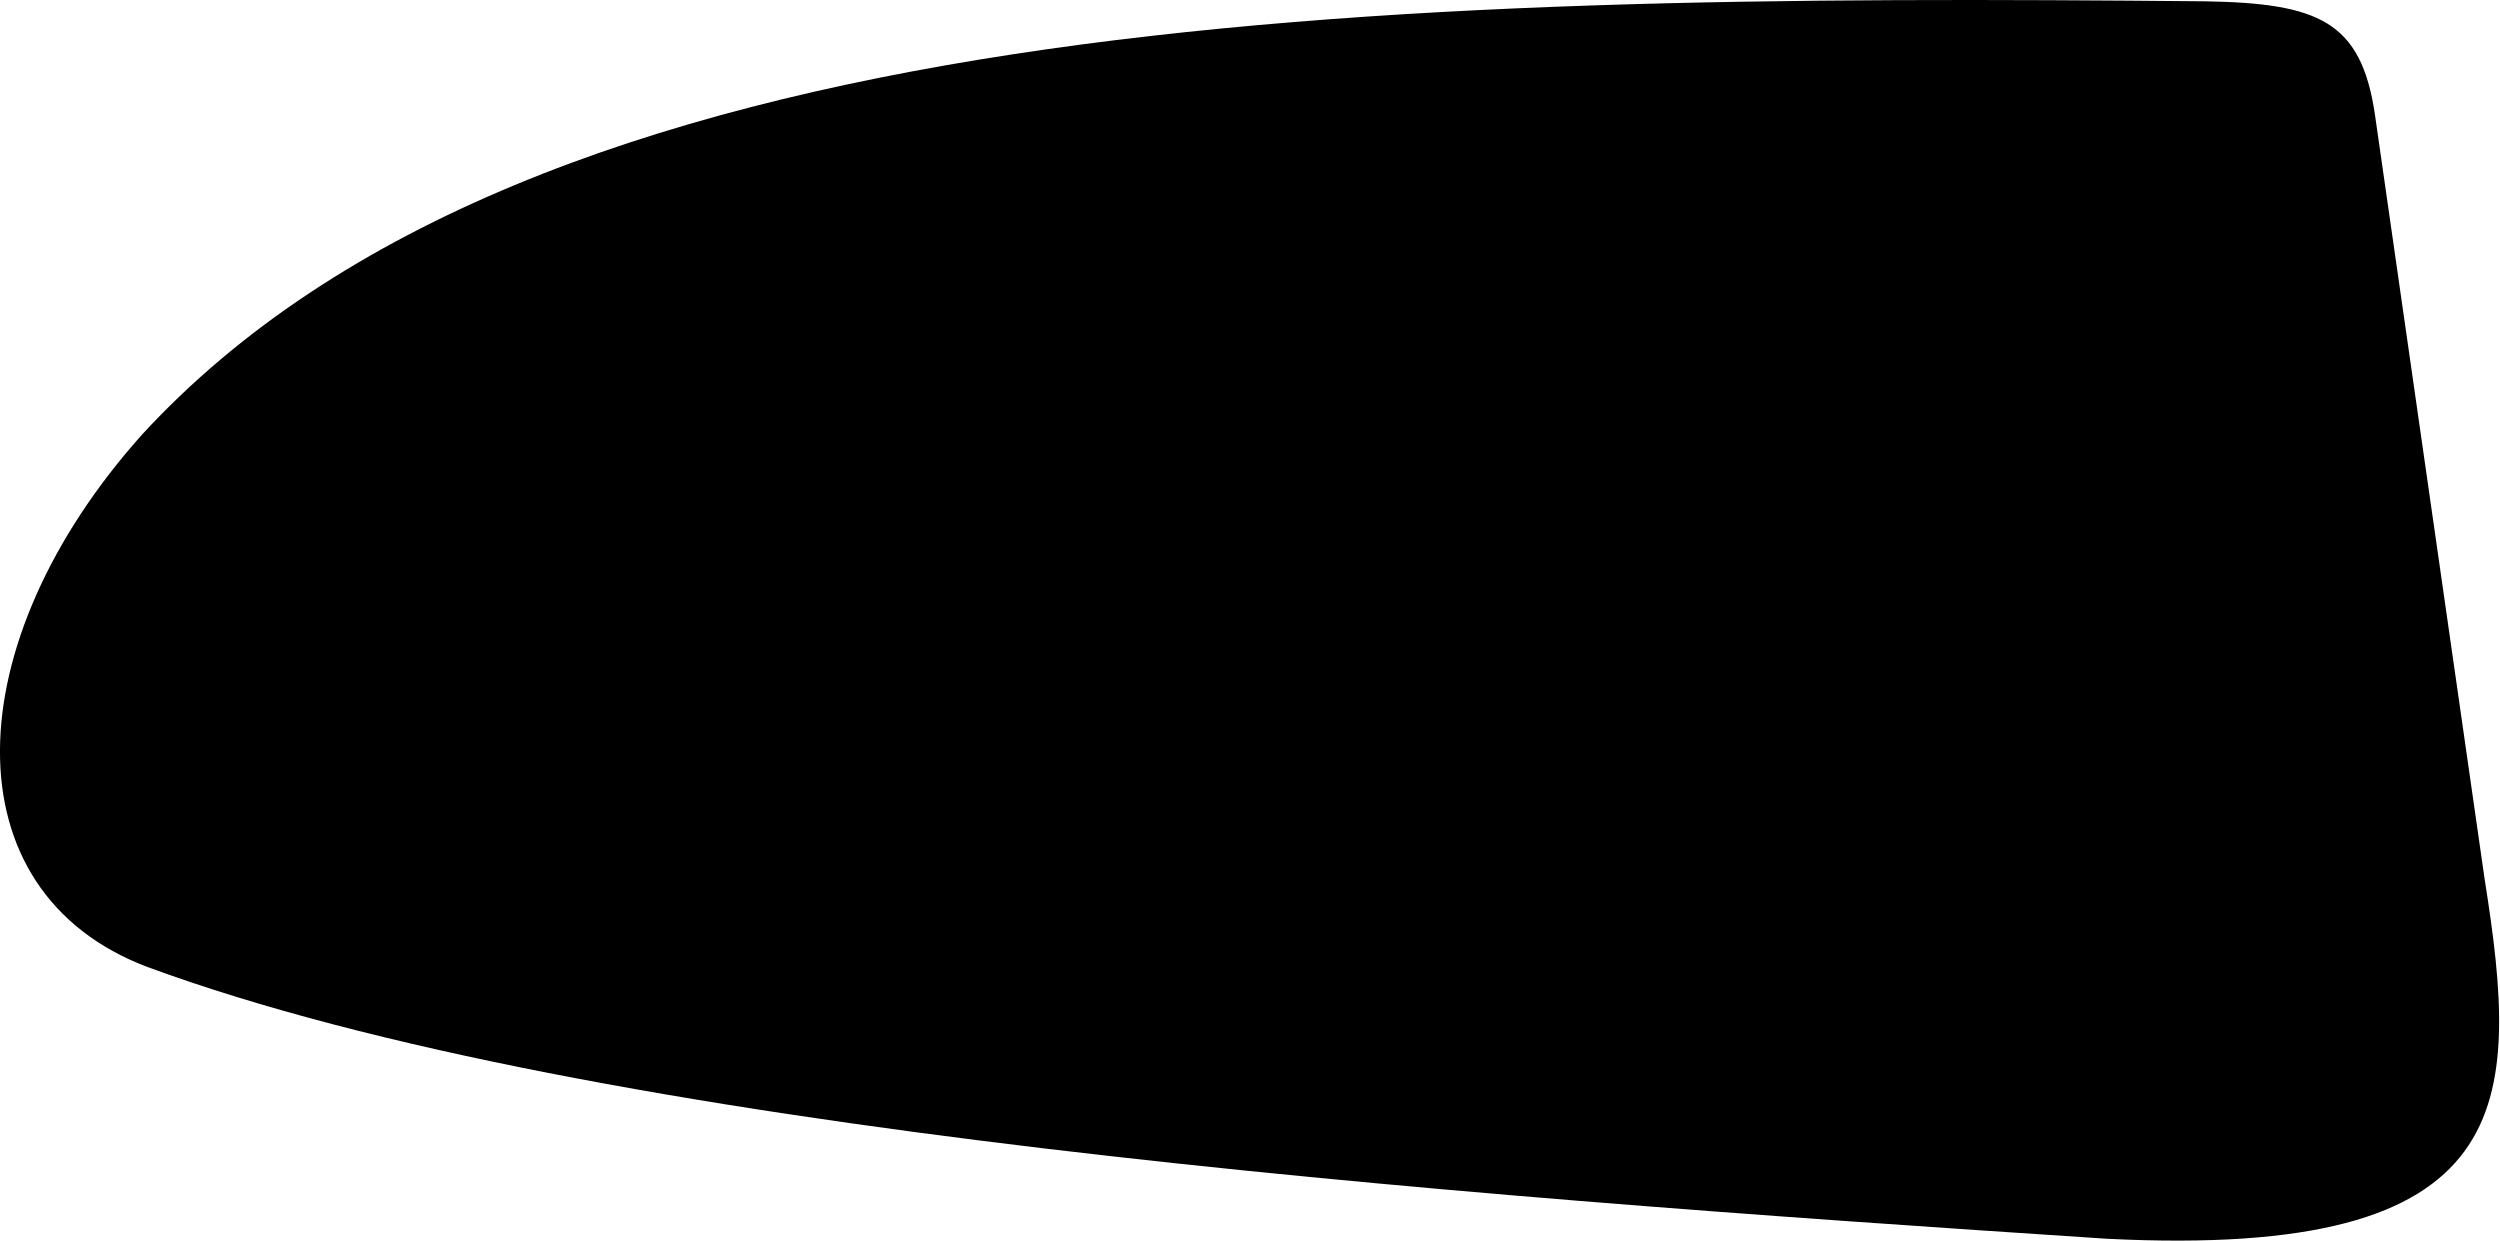
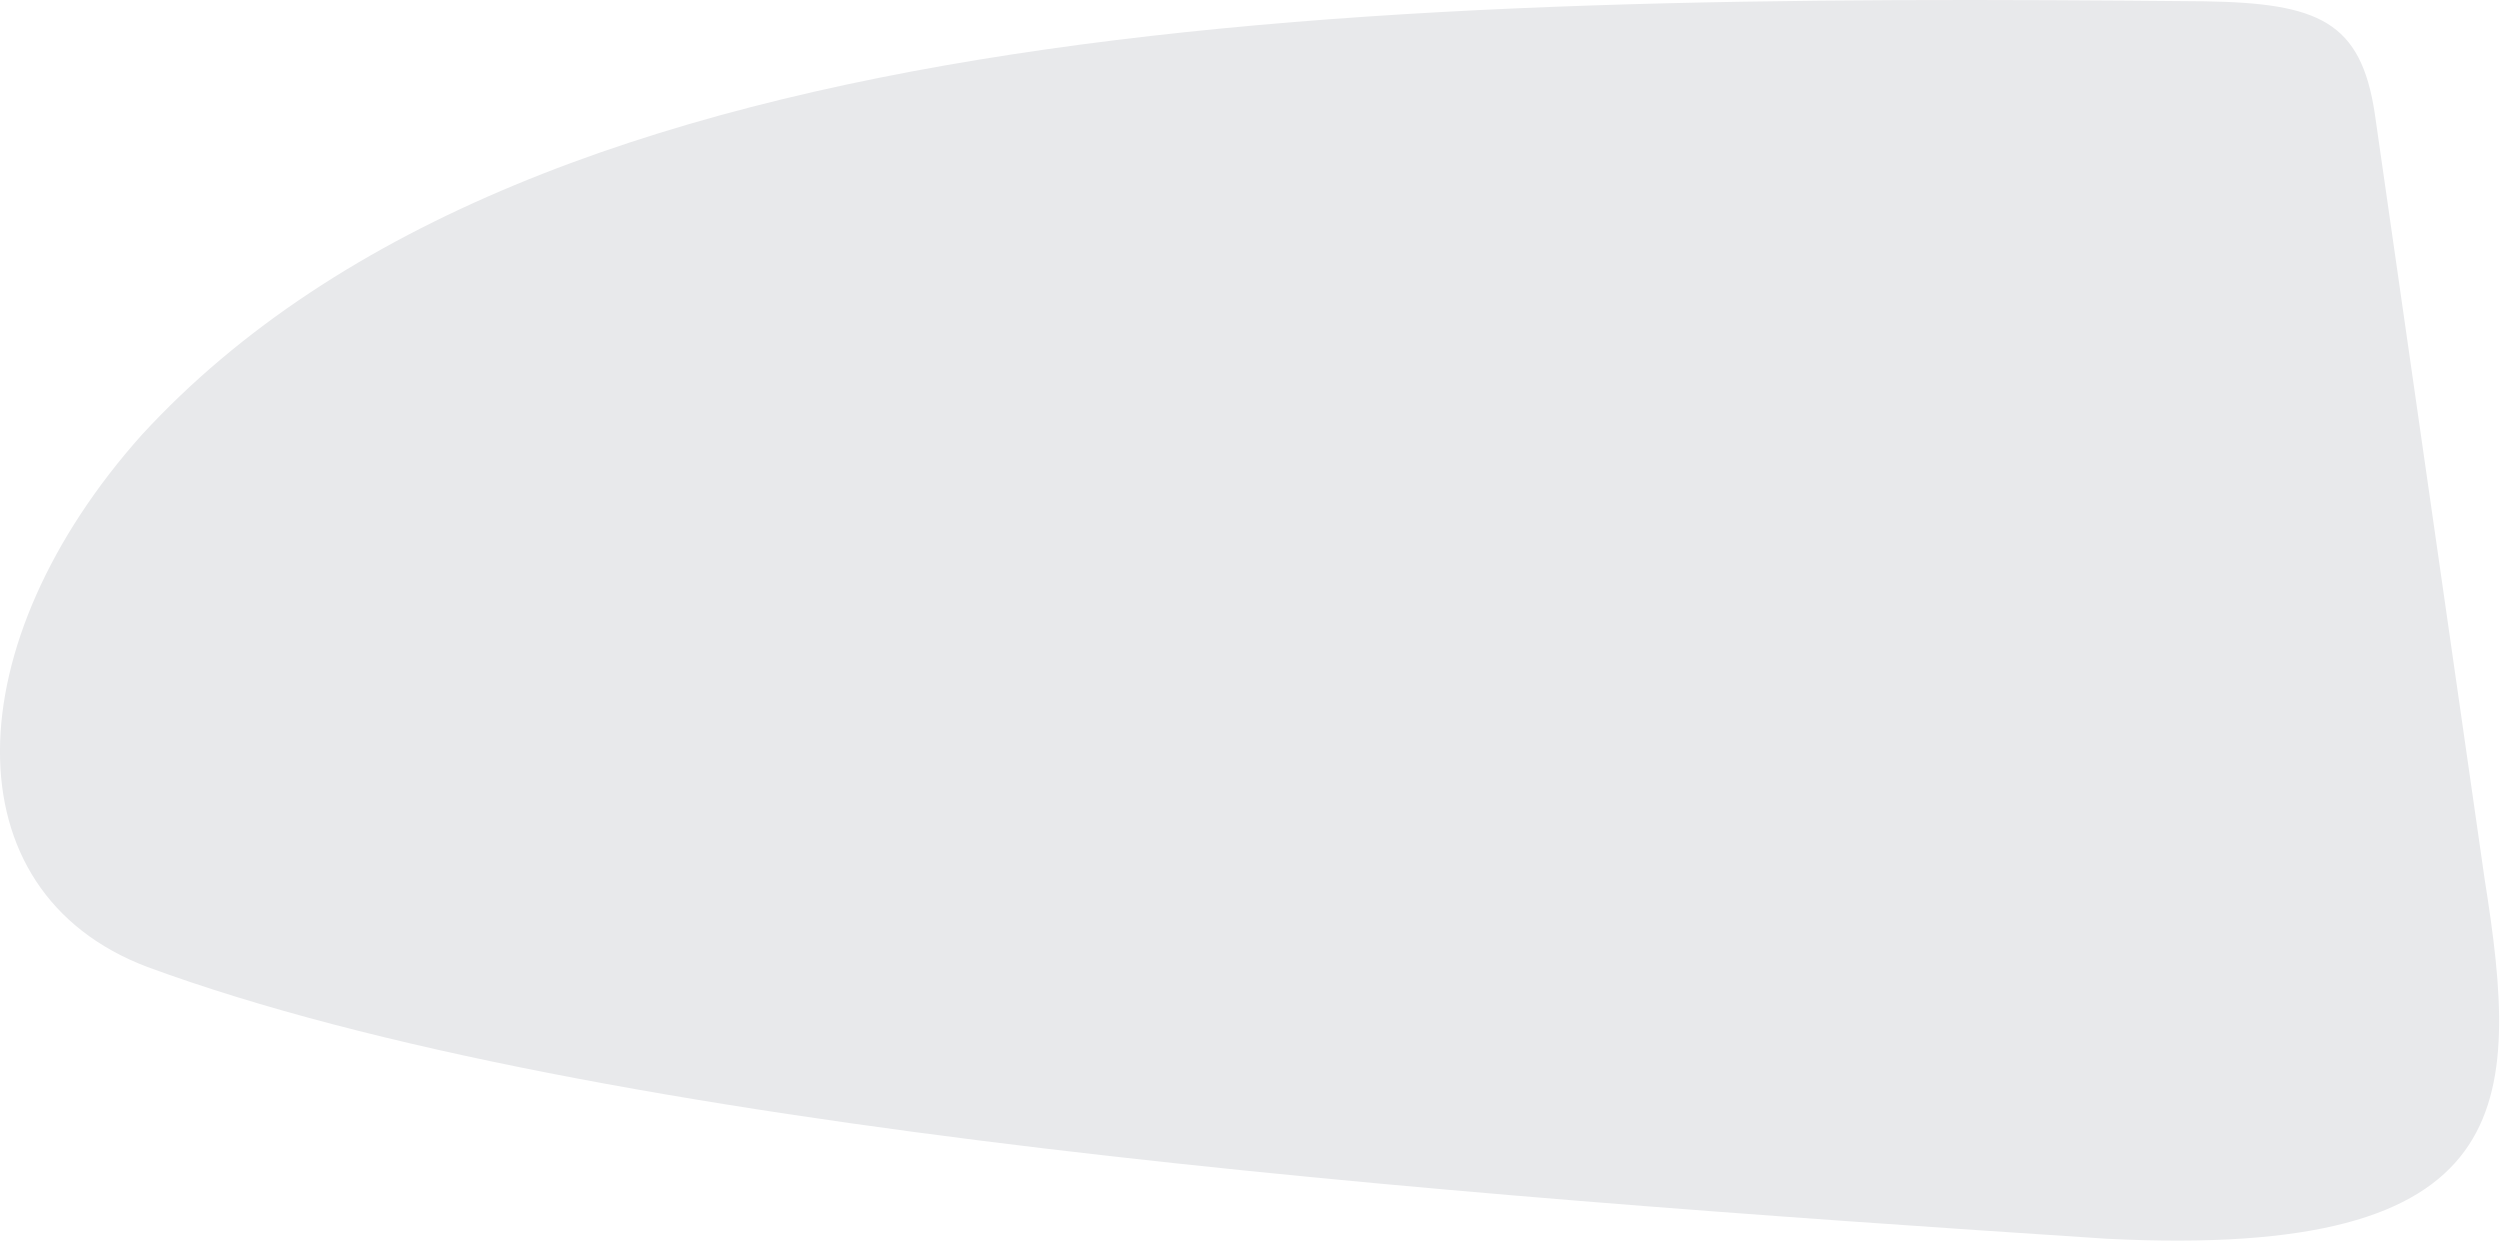
<svg xmlns="http://www.w3.org/2000/svg" viewBox="208.235 308.239 13.34 6.62">
-   <path d="M 220 308.246 C 220.606 308.256 220.833 308.352 220.907 308.846 C 221.102 310.207 221.298 311.569 221.493 312.93 C 221.684 314.133 221.687 314.96 219.477 314.849 C 215.888 314.614 211.42 314.281 209.022 313.399 C 207.954 312.995 208.001 311.668 208.992 310.559 C 211.096 308.271 215.604 308.205 220 308.246" fill="#000000" />
+   <path d="M 220 308.246 C 220.606 308.256 220.833 308.352 220.907 308.846 C 221.102 310.207 221.298 311.569 221.493 312.93 C 221.684 314.133 221.687 314.96 219.477 314.849 C 215.888 314.614 211.42 314.281 209.022 313.399 C 207.954 312.995 208.001 311.668 208.992 310.559 C 211.096 308.271 215.604 308.205 220 308.246" fill="#e8e9eb" />
</svg>
